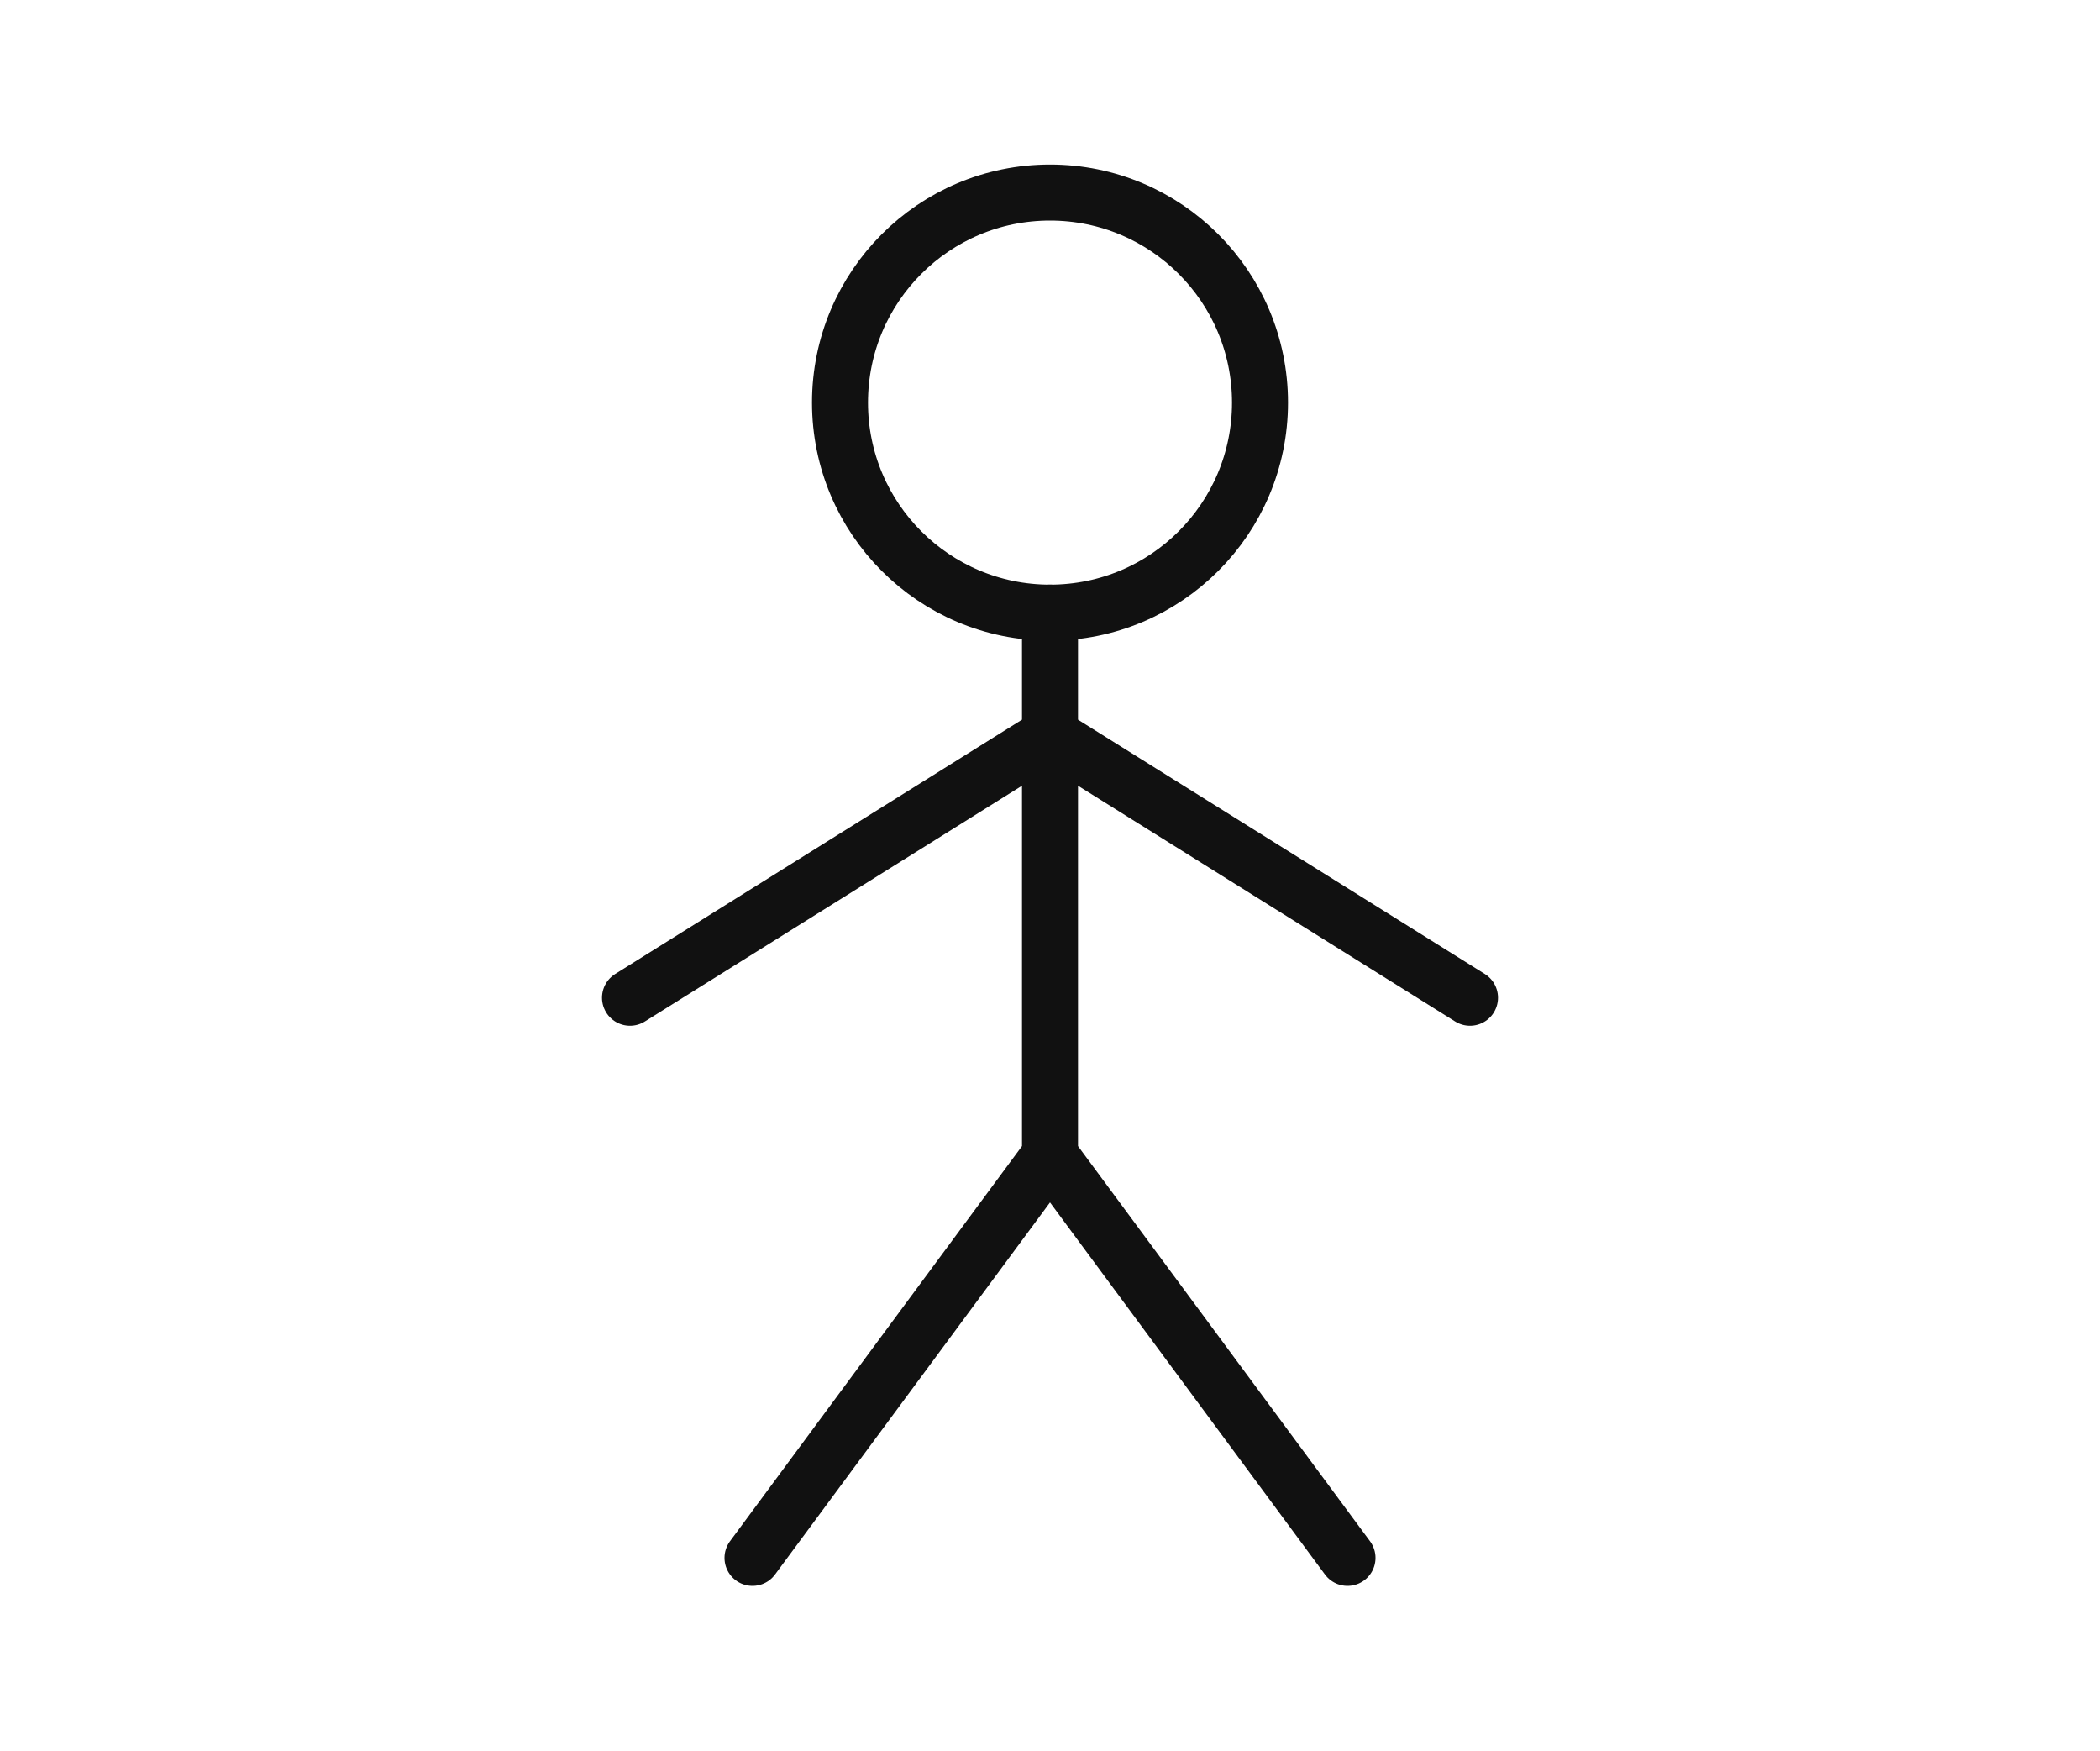
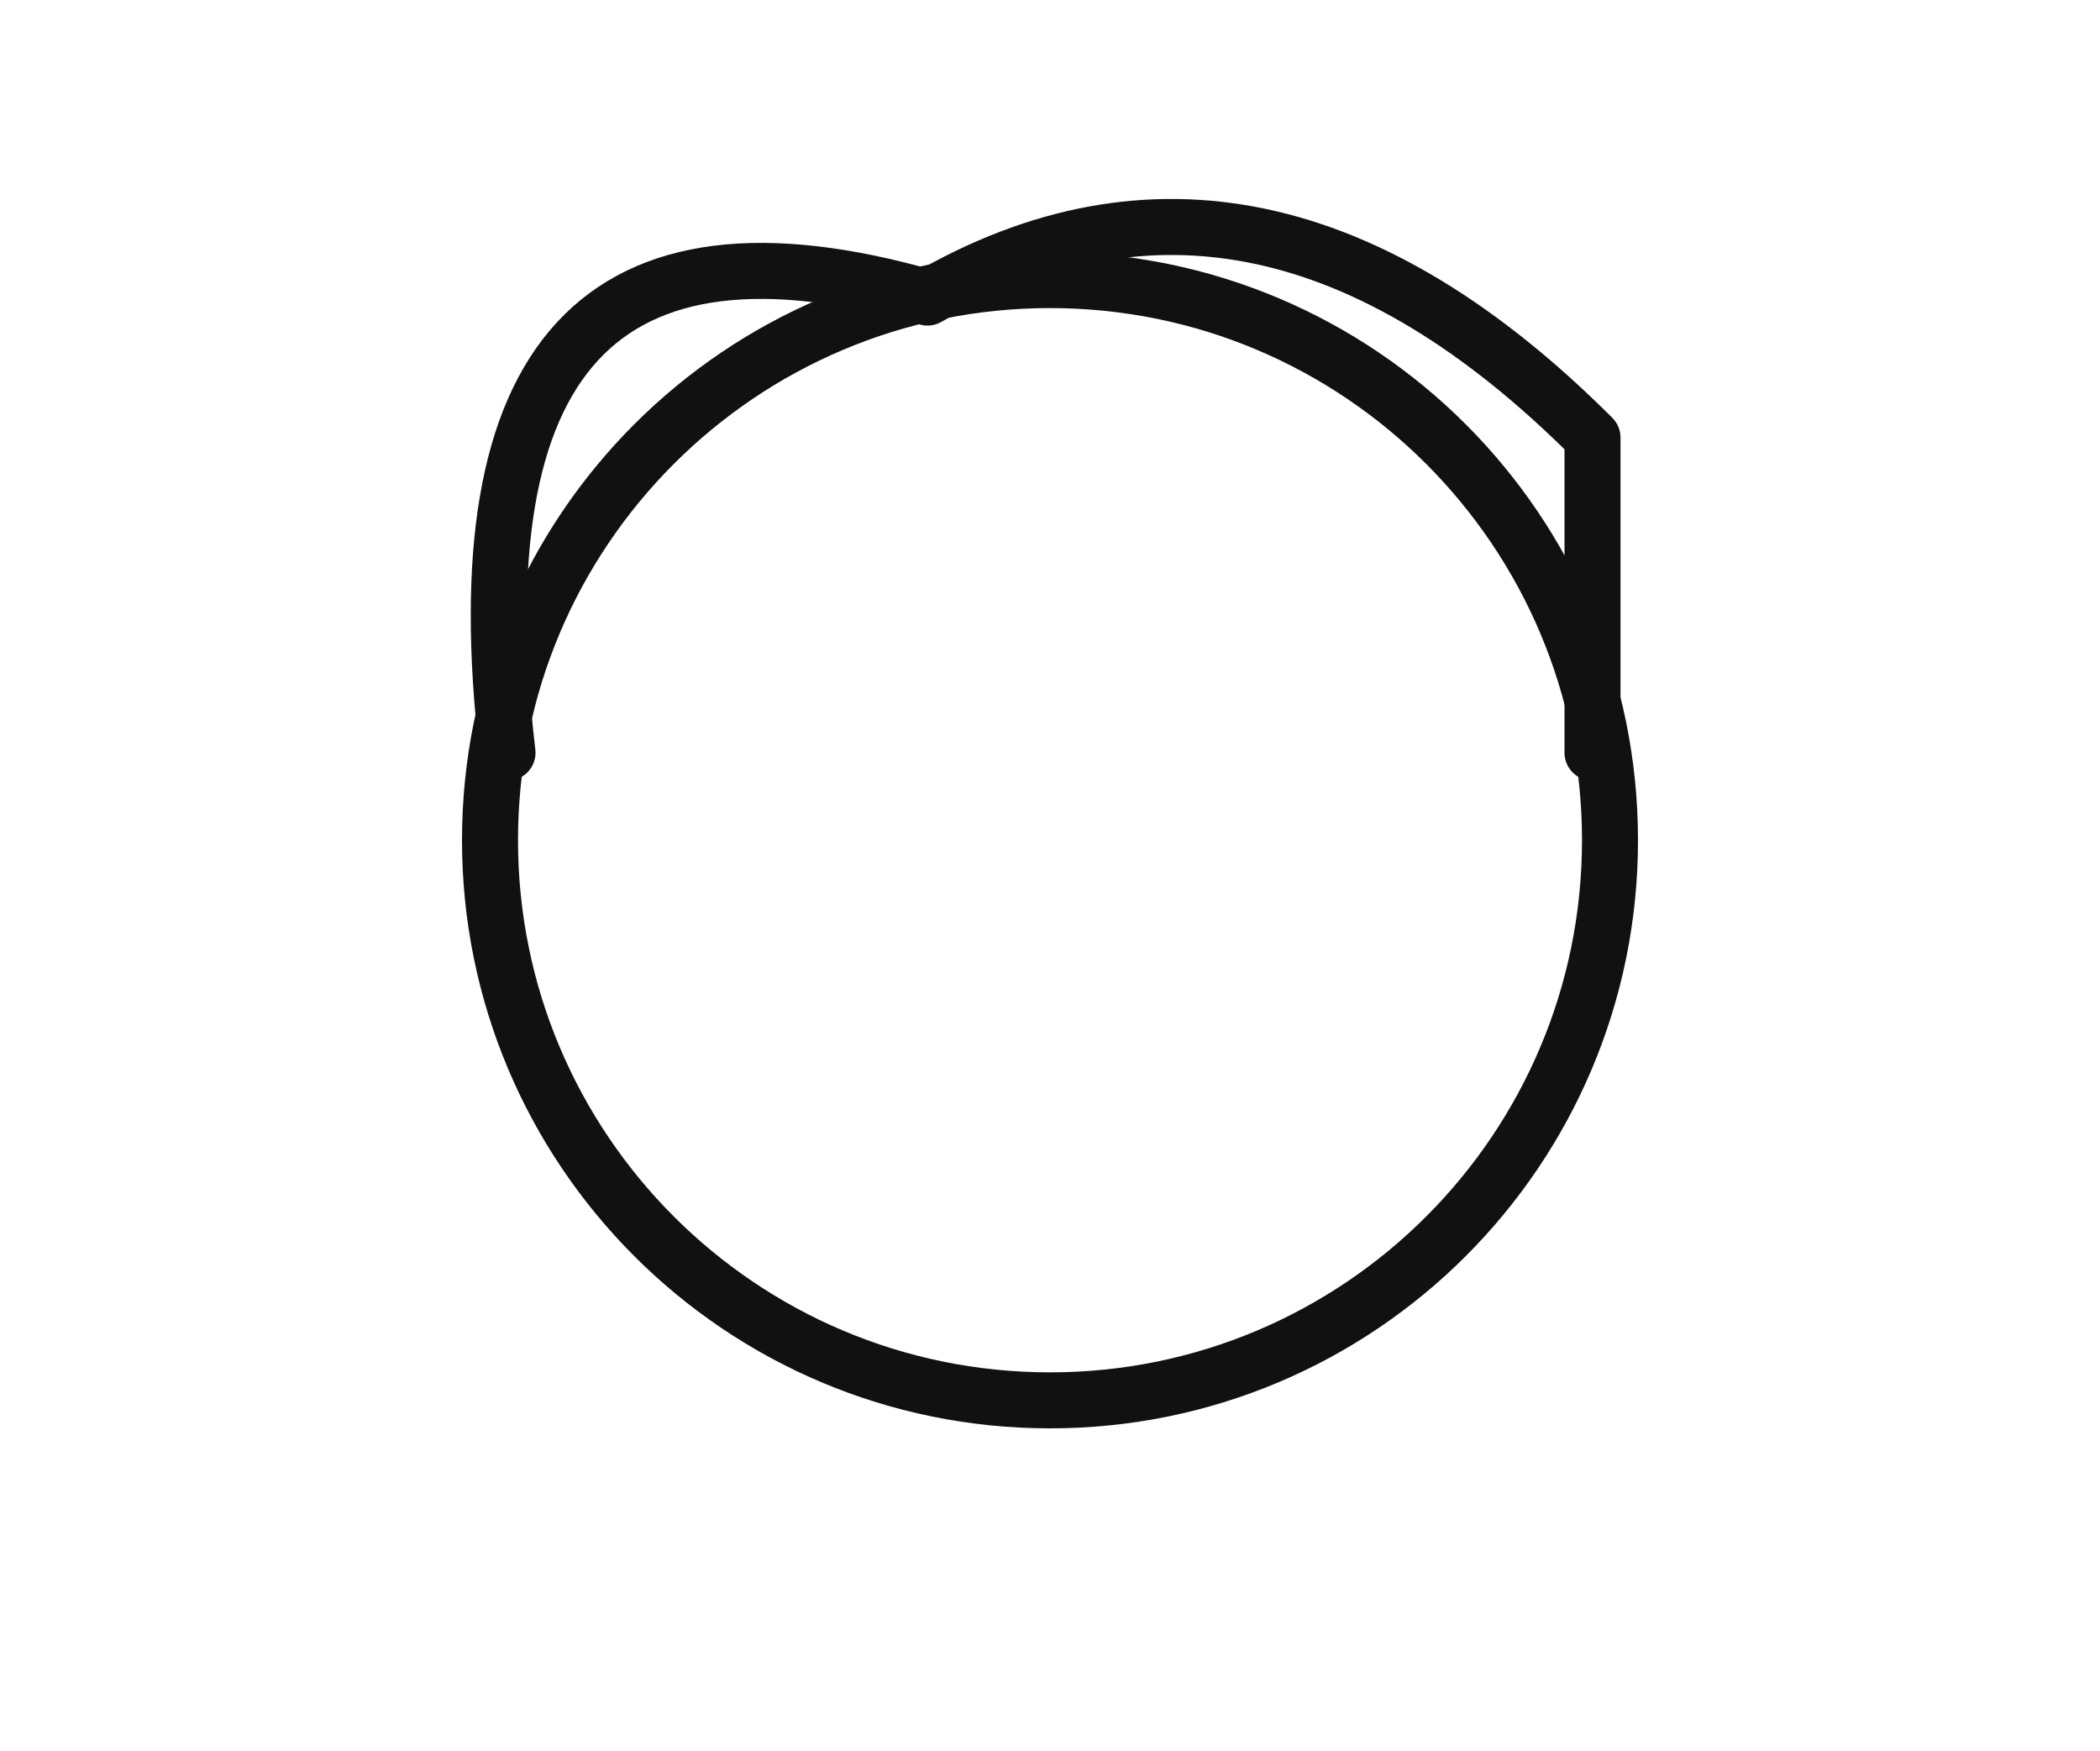
<svg xmlns="http://www.w3.org/2000/svg" viewBox="0 0 120 100">
  <g fill="none" stroke="#111" stroke-width="3.2" stroke-linecap="round" stroke-linejoin="round">
-     <circle cx="60" cy="23" r="12" />
-     <path d="M60 35 L60 66 M60 42 L36 57 M60 42 L84 57 M60 66 L43 89 M60 66 L77 89" />
+     <circle cx="60" cy="48" r="32" />
+     <path d="M29 43 Q25 9 53 17 Q72 6 91 25 L91 43" />
  </g>
</svg>
